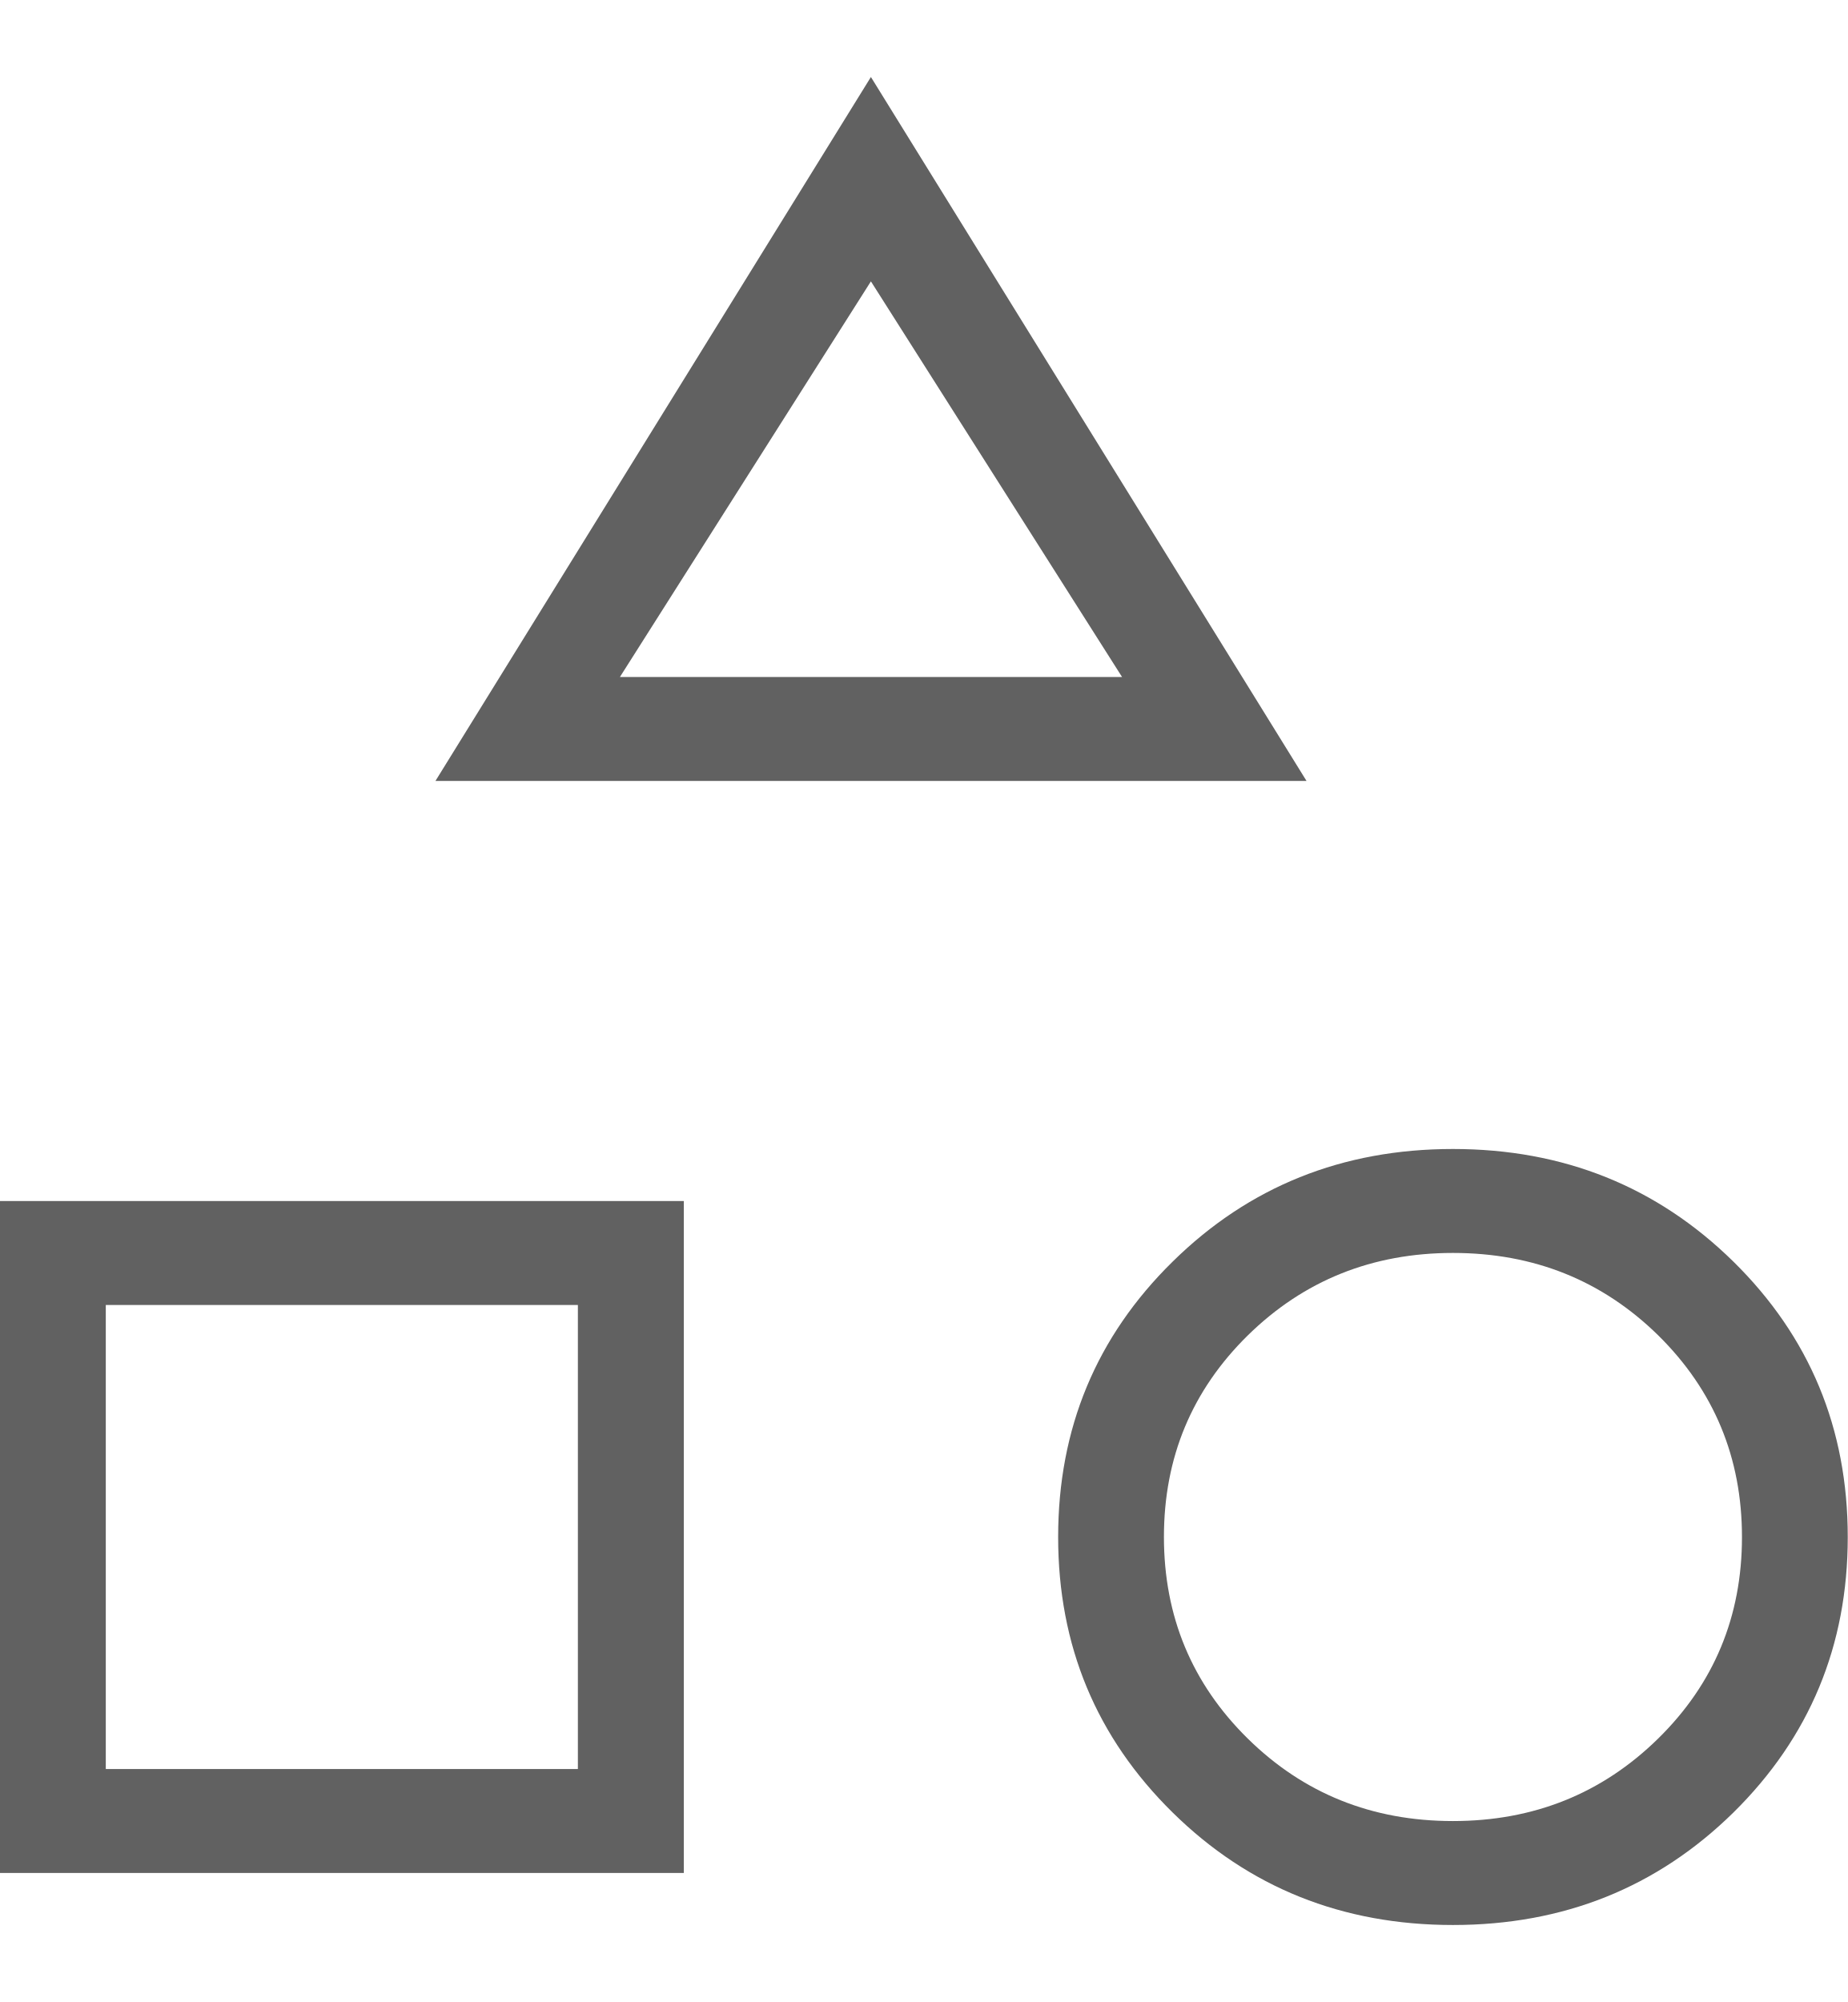
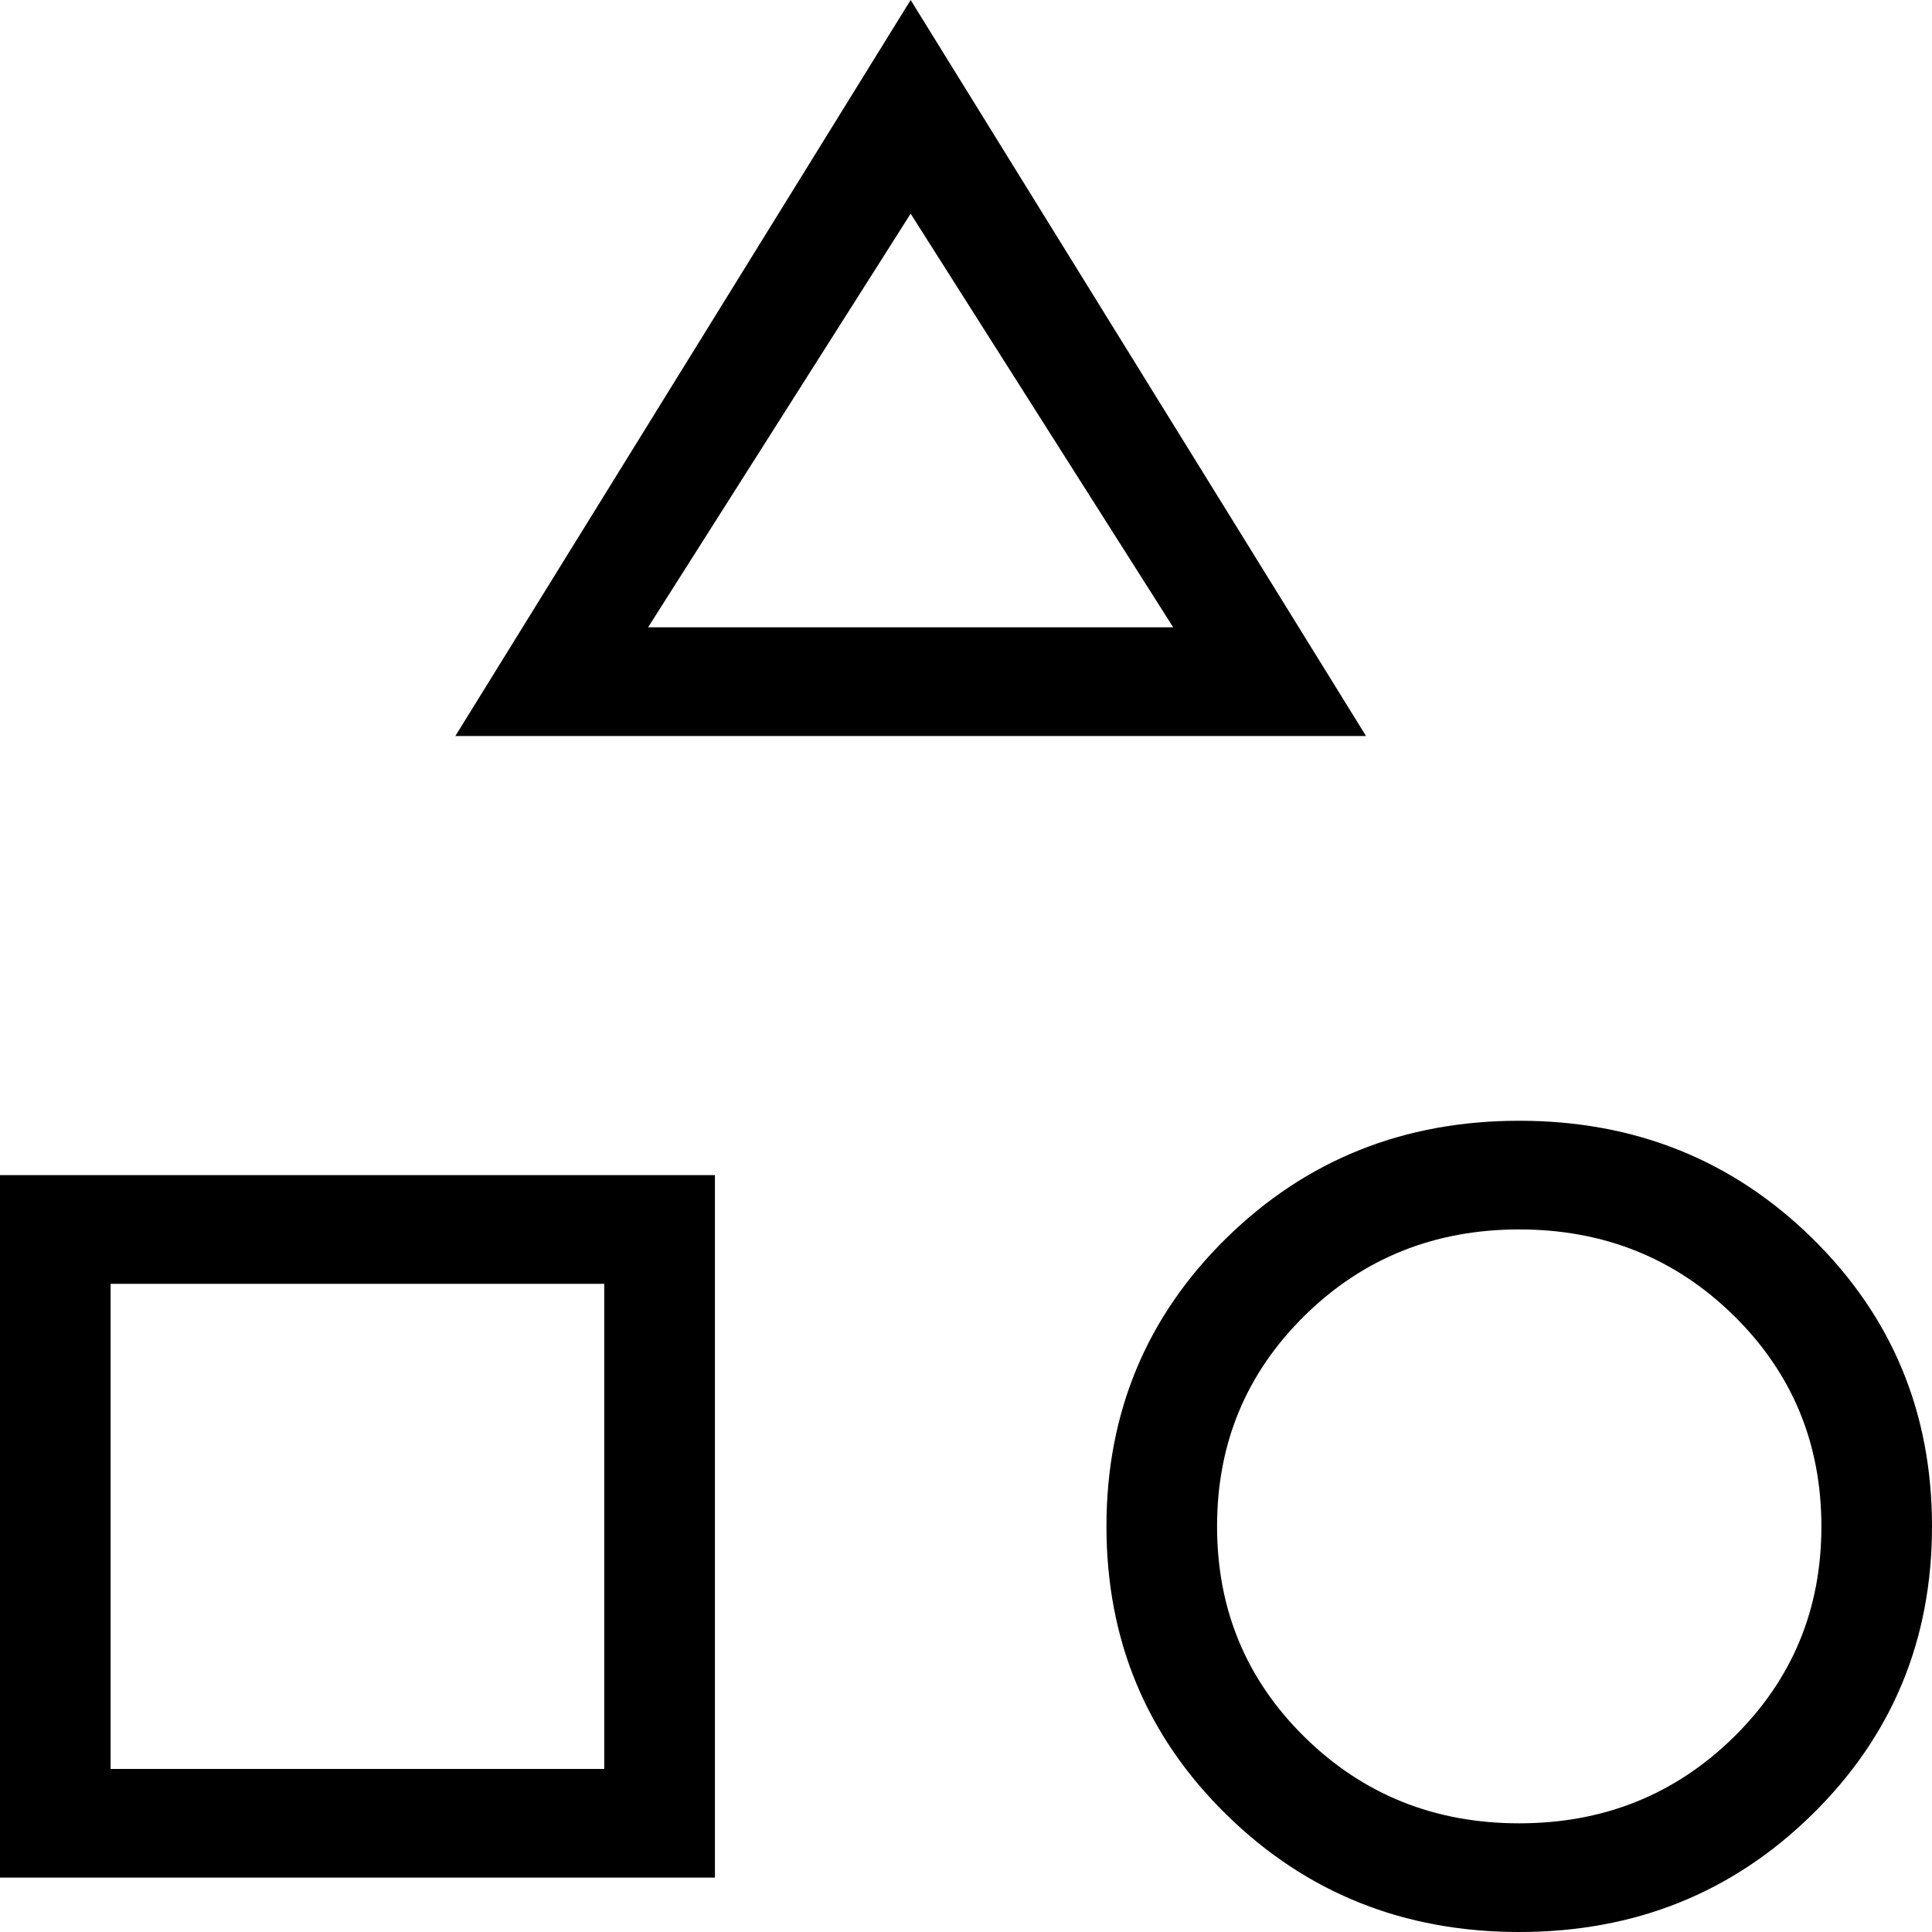
- <svg xmlns="http://www.w3.org/2000/svg" width="12" height="13" viewBox="0 0 12 13" fill="none">
-   <path d="M2.828 5.071L5.656 0.5L8.485 5.071H2.828ZM9.436 12.5C8.718 12.5 8.111 12.257 7.616 11.77C7.12 11.282 6.872 10.686 6.872 9.981C6.872 9.275 7.12 8.679 7.616 8.192C8.111 7.705 8.718 7.461 9.436 7.461C10.154 7.461 10.761 7.705 11.257 8.192C11.752 8.679 12 9.275 12 9.981C12 10.686 11.752 11.282 11.257 11.77C10.761 12.257 10.154 12.5 9.436 12.5ZM0 12.162V7.799H4.441V12.162H0ZM9.436 11.825C9.961 11.825 10.405 11.646 10.768 11.29C11.131 10.934 11.313 10.497 11.313 9.981C11.313 9.465 11.131 9.028 10.769 8.671C10.406 8.315 9.962 8.136 9.436 8.136C8.911 8.136 8.467 8.315 8.104 8.671C7.741 9.028 7.559 9.464 7.559 9.98C7.559 10.496 7.741 10.933 8.104 11.29C8.466 11.646 8.91 11.825 9.436 11.825ZM0.687 11.487H3.753V8.474H0.687V11.487ZM4.026 4.396H7.287L5.656 1.827L4.026 4.396Z" fill="#616161" />
+ <svg xmlns="http://www.w3.org/2000/svg" width="20" height="20" viewBox="0 0 20 20" fill="none">
+   <path d="M4.714 7.619L9.427 0L14.141 7.619H4.714ZM15.727 20C14.53 20 13.519 19.594 12.693 18.782C11.867 17.971 11.454 16.977 11.454 15.801C11.454 14.625 11.867 13.631 12.693 12.819C13.519 12.008 14.53 11.602 15.727 11.602C16.924 11.602 17.935 12.008 18.761 12.819C19.587 13.631 20 14.625 20 15.801C20 16.977 19.587 17.971 18.761 18.782C17.935 19.594 16.924 20 15.727 20ZM0 19.437V12.165H7.401V19.437H0ZM15.726 18.875C16.602 18.875 17.342 18.577 17.947 17.983C18.552 17.389 18.855 16.662 18.855 15.802C18.855 14.941 18.552 14.213 17.948 13.619C17.343 13.025 16.603 12.727 15.727 12.727C14.852 12.727 14.111 13.024 13.507 13.618C12.902 14.213 12.599 14.94 12.599 15.8C12.599 16.661 12.901 17.388 13.506 17.983C14.111 18.577 14.851 18.875 15.726 18.875ZM1.145 18.312H6.255V13.29H1.145V18.312ZM6.709 6.494H12.145L9.427 2.212L6.709 6.494Z" fill="black" />
</svg>
